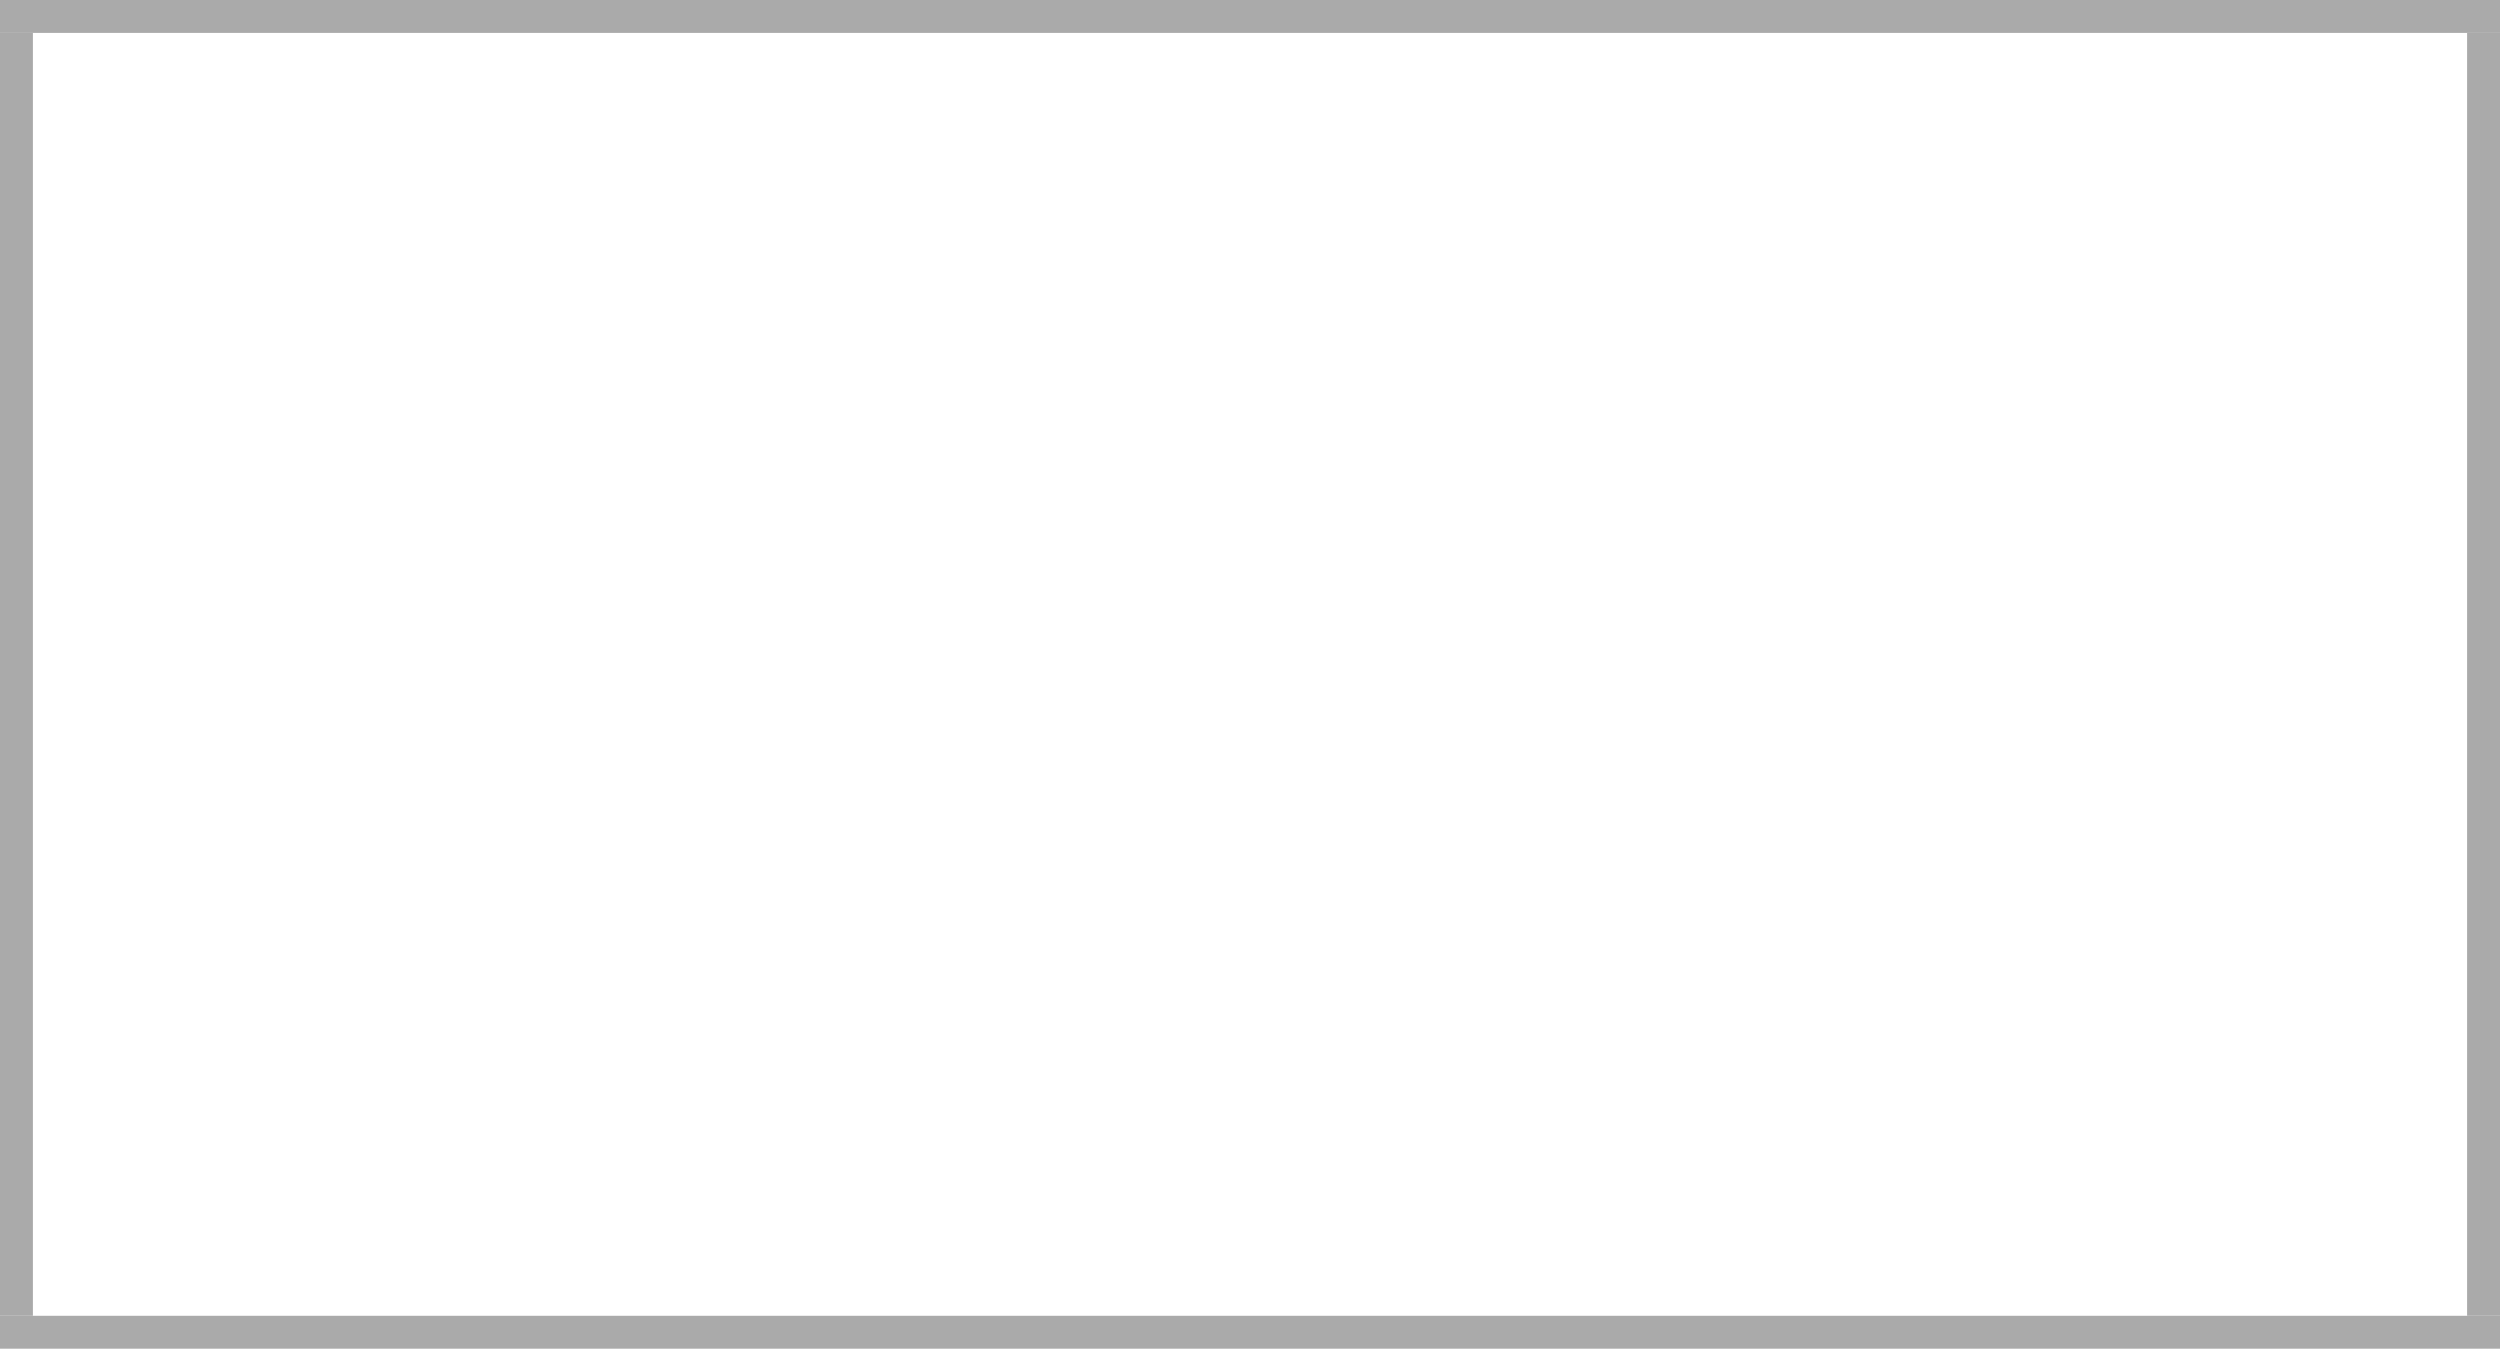
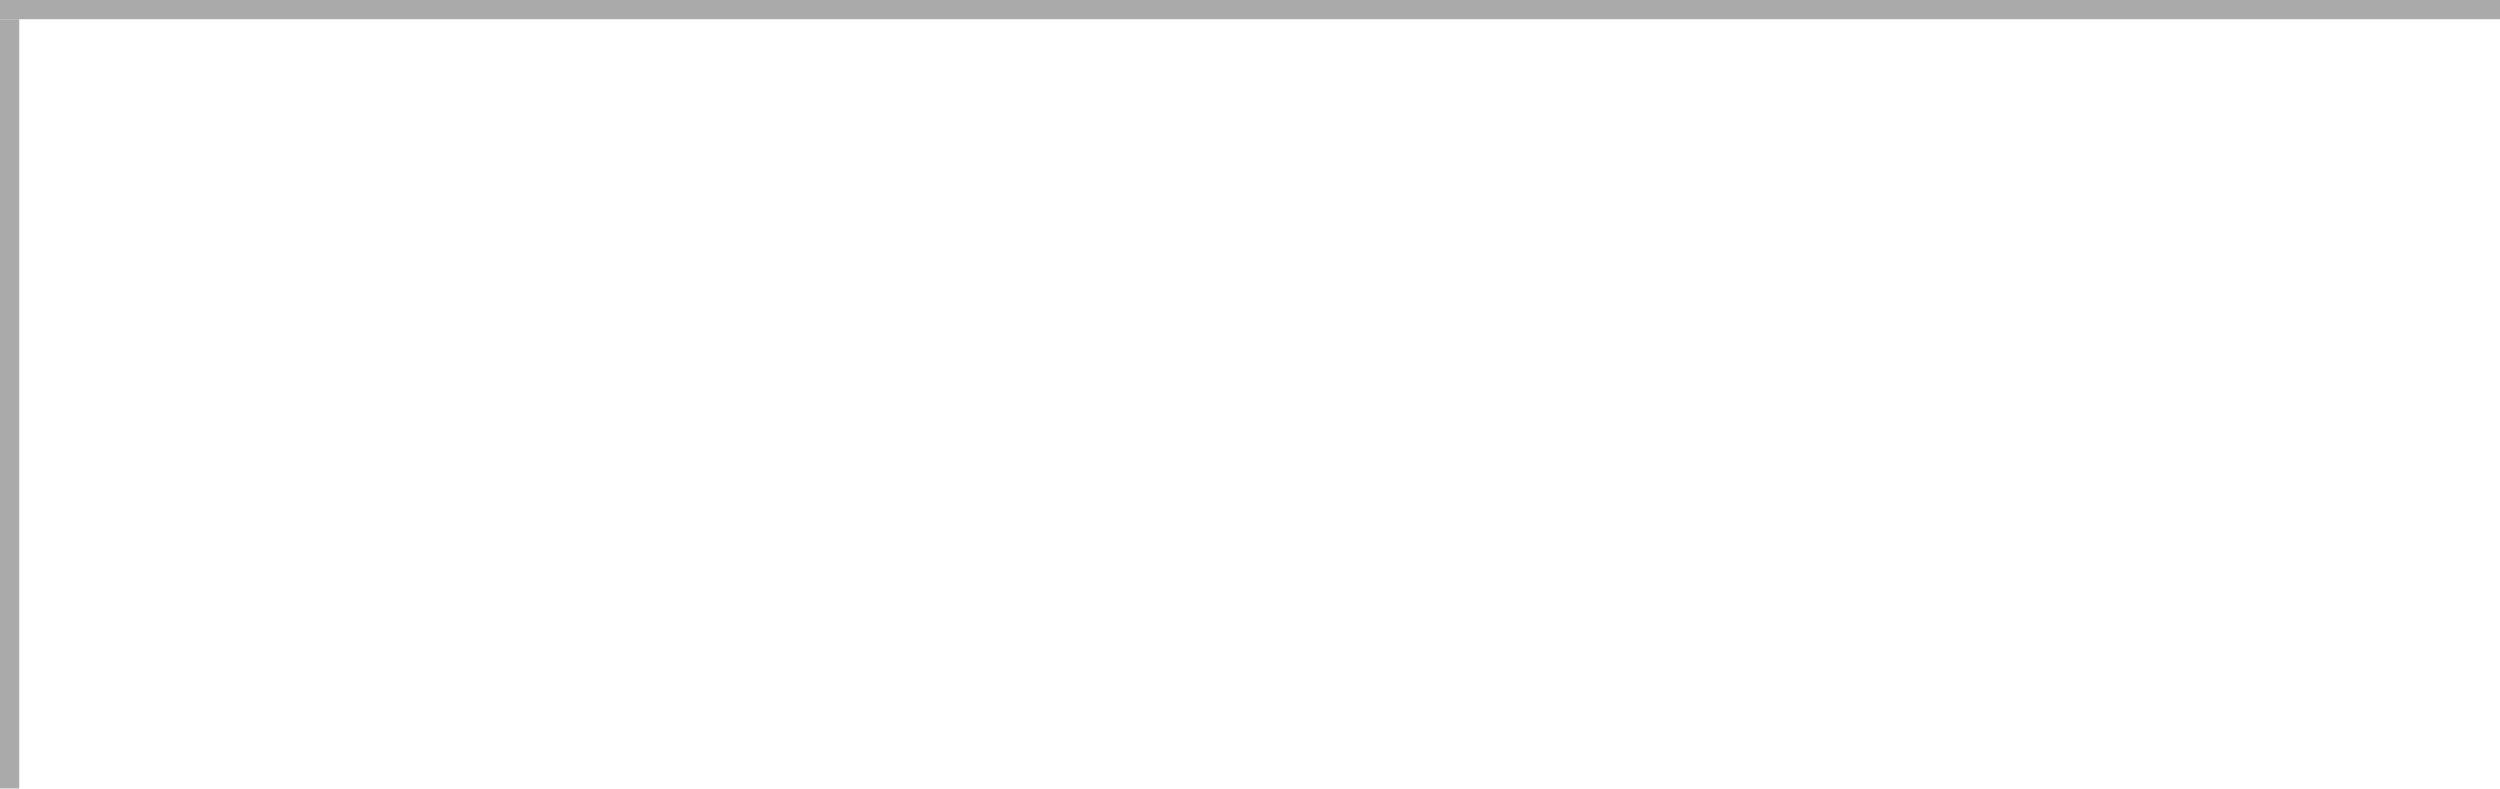
- <svg xmlns="http://www.w3.org/2000/svg" version="1.1" width="76px" height="41px" viewBox="1341 82 76 41">
-   <path d="M 1 1  L 75 1  L 75 40  L 1 40  L 1 1  Z " fill-rule="nonzero" fill="rgba(255, 255, 255, 1)" stroke="none" transform="matrix(1 0 0 1 1341 82 )" class="fill" />
-   <path d="M 0.5 1  L 0.5 40  " stroke-width="1" stroke-dasharray="0" stroke="rgba(170, 170, 170, 1)" fill="none" transform="matrix(1 0 0 1 1341 82 )" class="stroke" />
-   <path d="M 0 0.5  L 76 0.5  " stroke-width="1" stroke-dasharray="0" stroke="rgba(170, 170, 170, 1)" fill="none" transform="matrix(1 0 0 1 1341 82 )" class="stroke" />
-   <path d="M 75.5 1  L 75.5 40  " stroke-width="1" stroke-dasharray="0" stroke="rgba(170, 170, 170, 1)" fill="none" transform="matrix(1 0 0 1 1341 82 )" class="stroke" />
-   <path d="M 0 40.5  L 76 40.5  " stroke-width="1" stroke-dasharray="0" stroke="rgba(170, 170, 170, 1)" fill="none" transform="matrix(1 0 0 1 1341 82 )" class="stroke" />
+ <svg xmlns="http://www.w3.org/2000/svg" version="1.1" width="130px" height="41px" viewBox="1076 82 130 41">
+   <path d="M 1 1  L 130 1  L 130 41  L 1 41  L 1 1  Z " fill-rule="nonzero" fill="rgba(255, 255, 255, 1)" stroke="none" transform="matrix(1 0 0 1 1076 82 )" class="fill" />
+   <path d="M 0.5 1  L 0.5 41  " stroke-width="1" stroke-dasharray="0" stroke="rgba(170, 170, 170, 1)" fill="none" transform="matrix(1 0 0 1 1076 82 )" class="stroke" />
+   <path d="M 0 0.5  L 130 0.5  " stroke-width="1" stroke-dasharray="0" stroke="rgba(170, 170, 170, 1)" fill="none" transform="matrix(1 0 0 1 1076 82 )" class="stroke" />
</svg>
